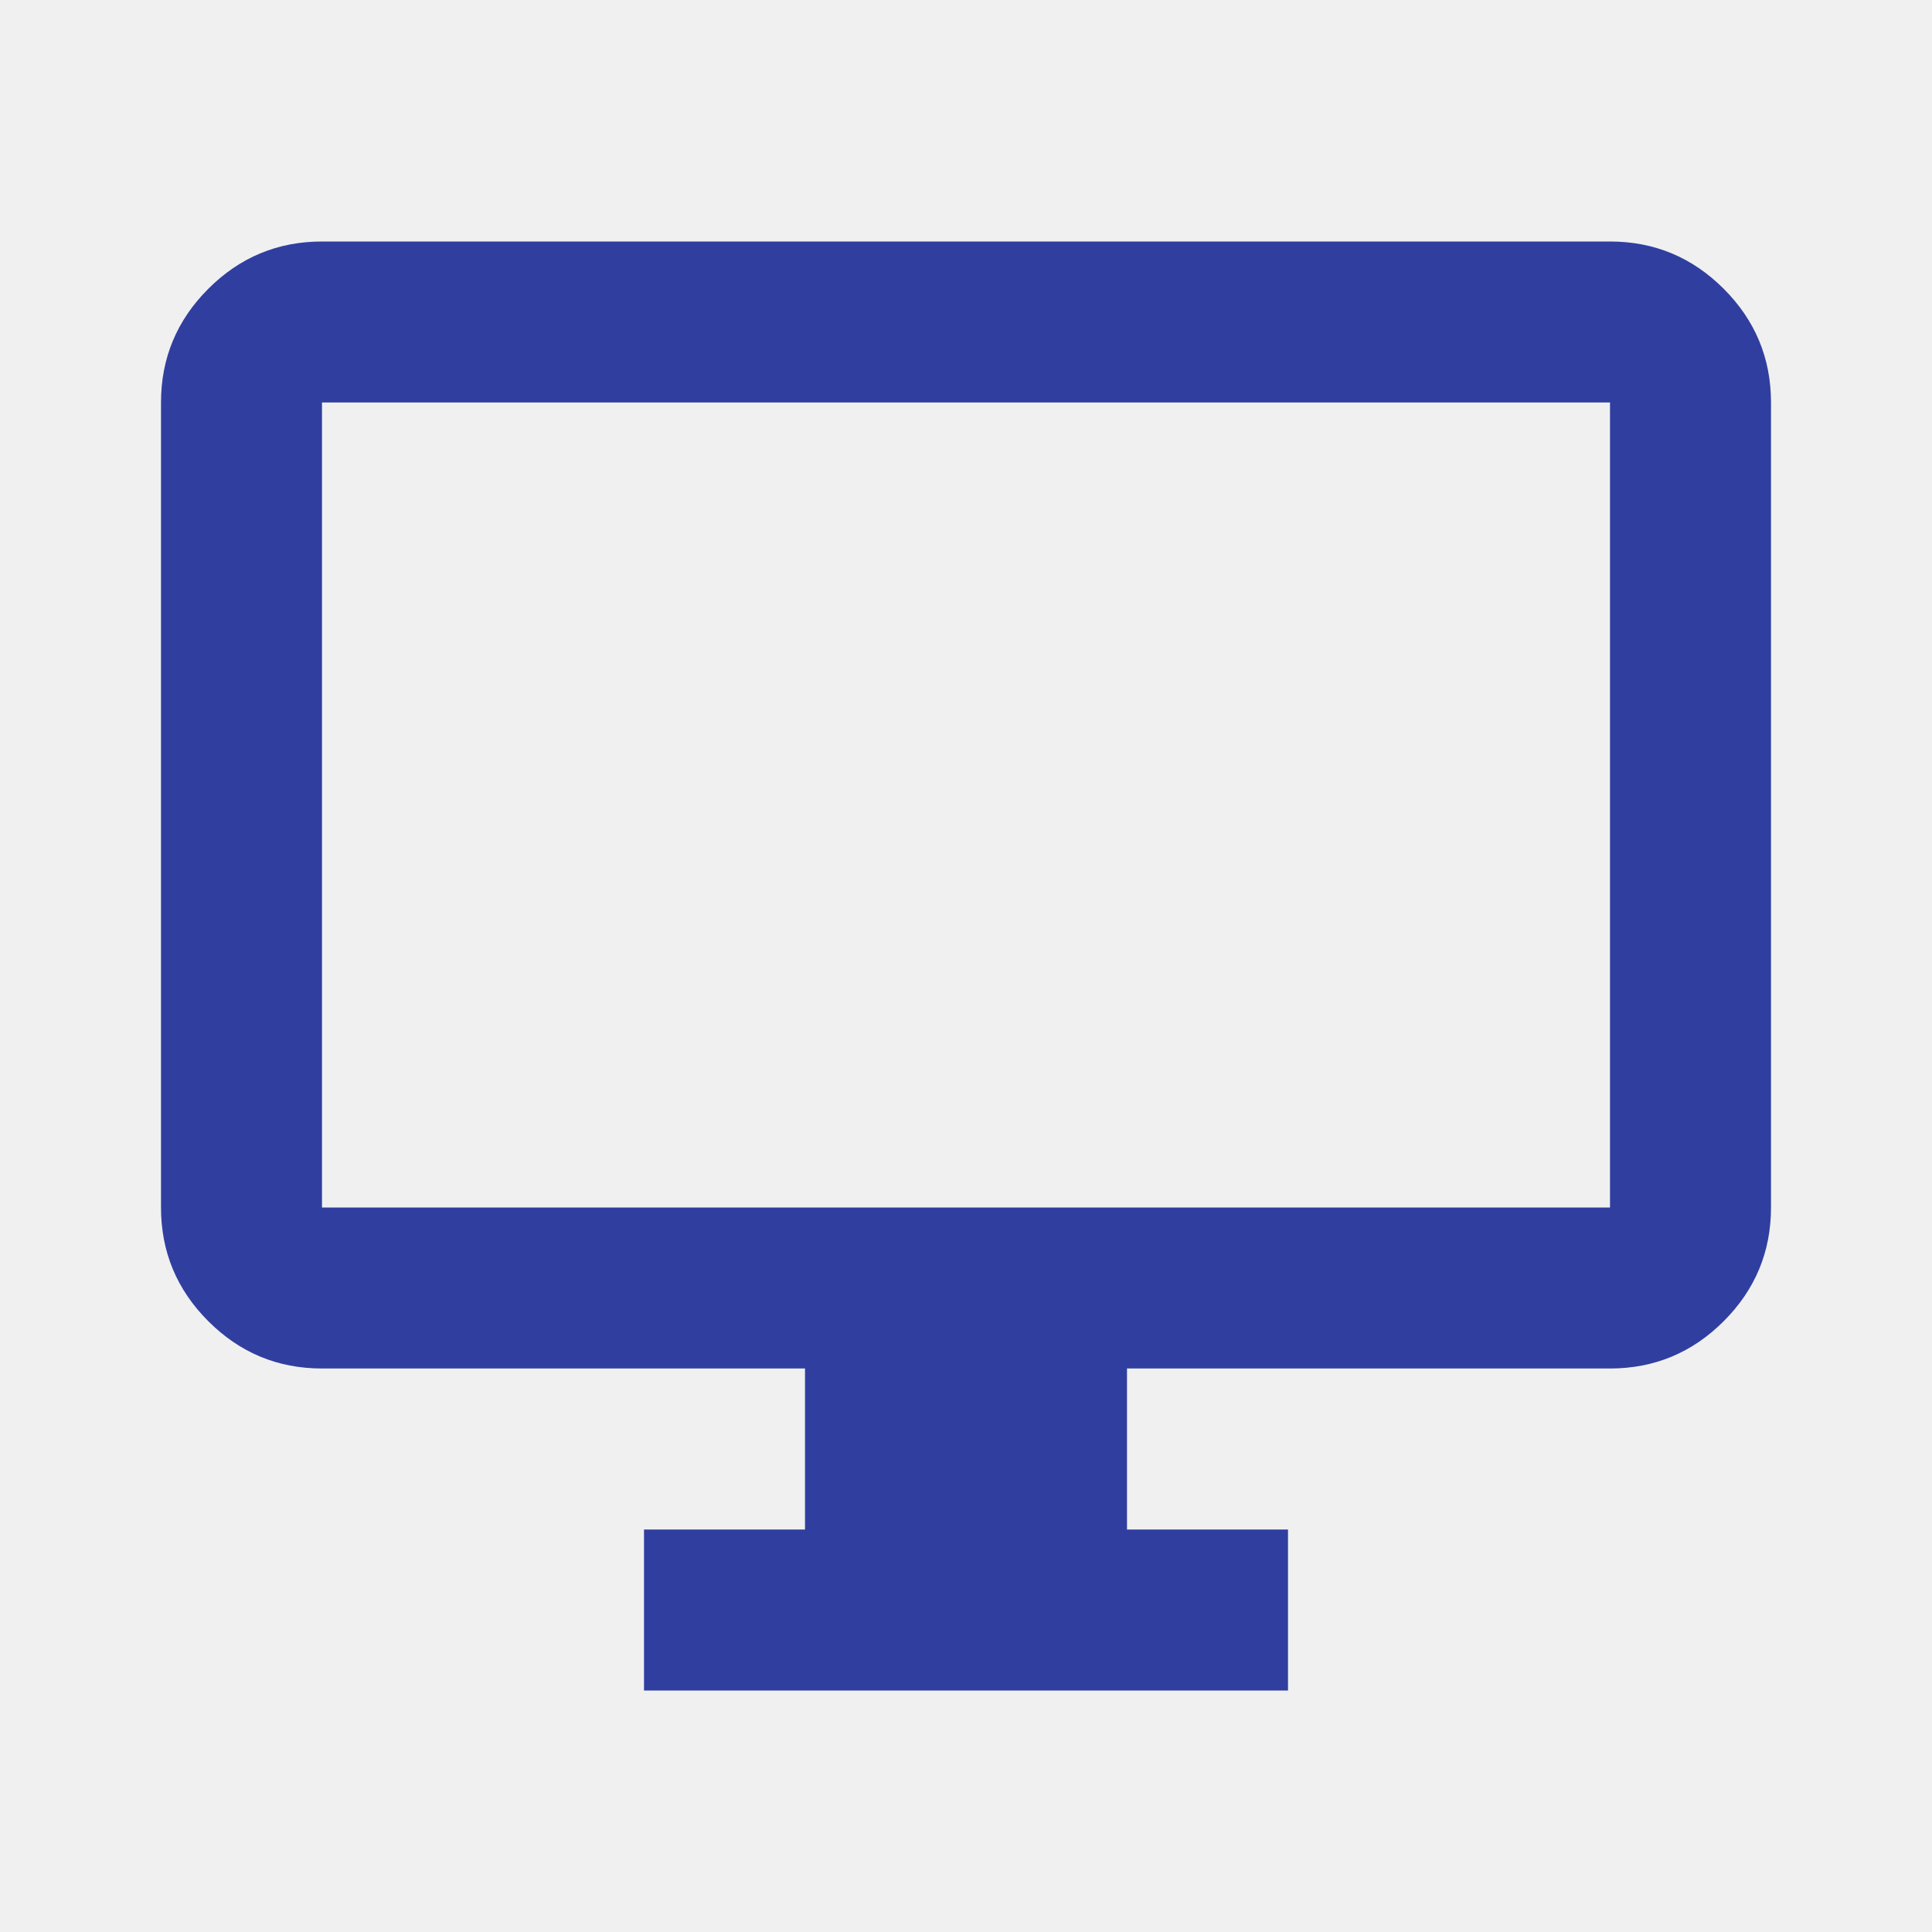
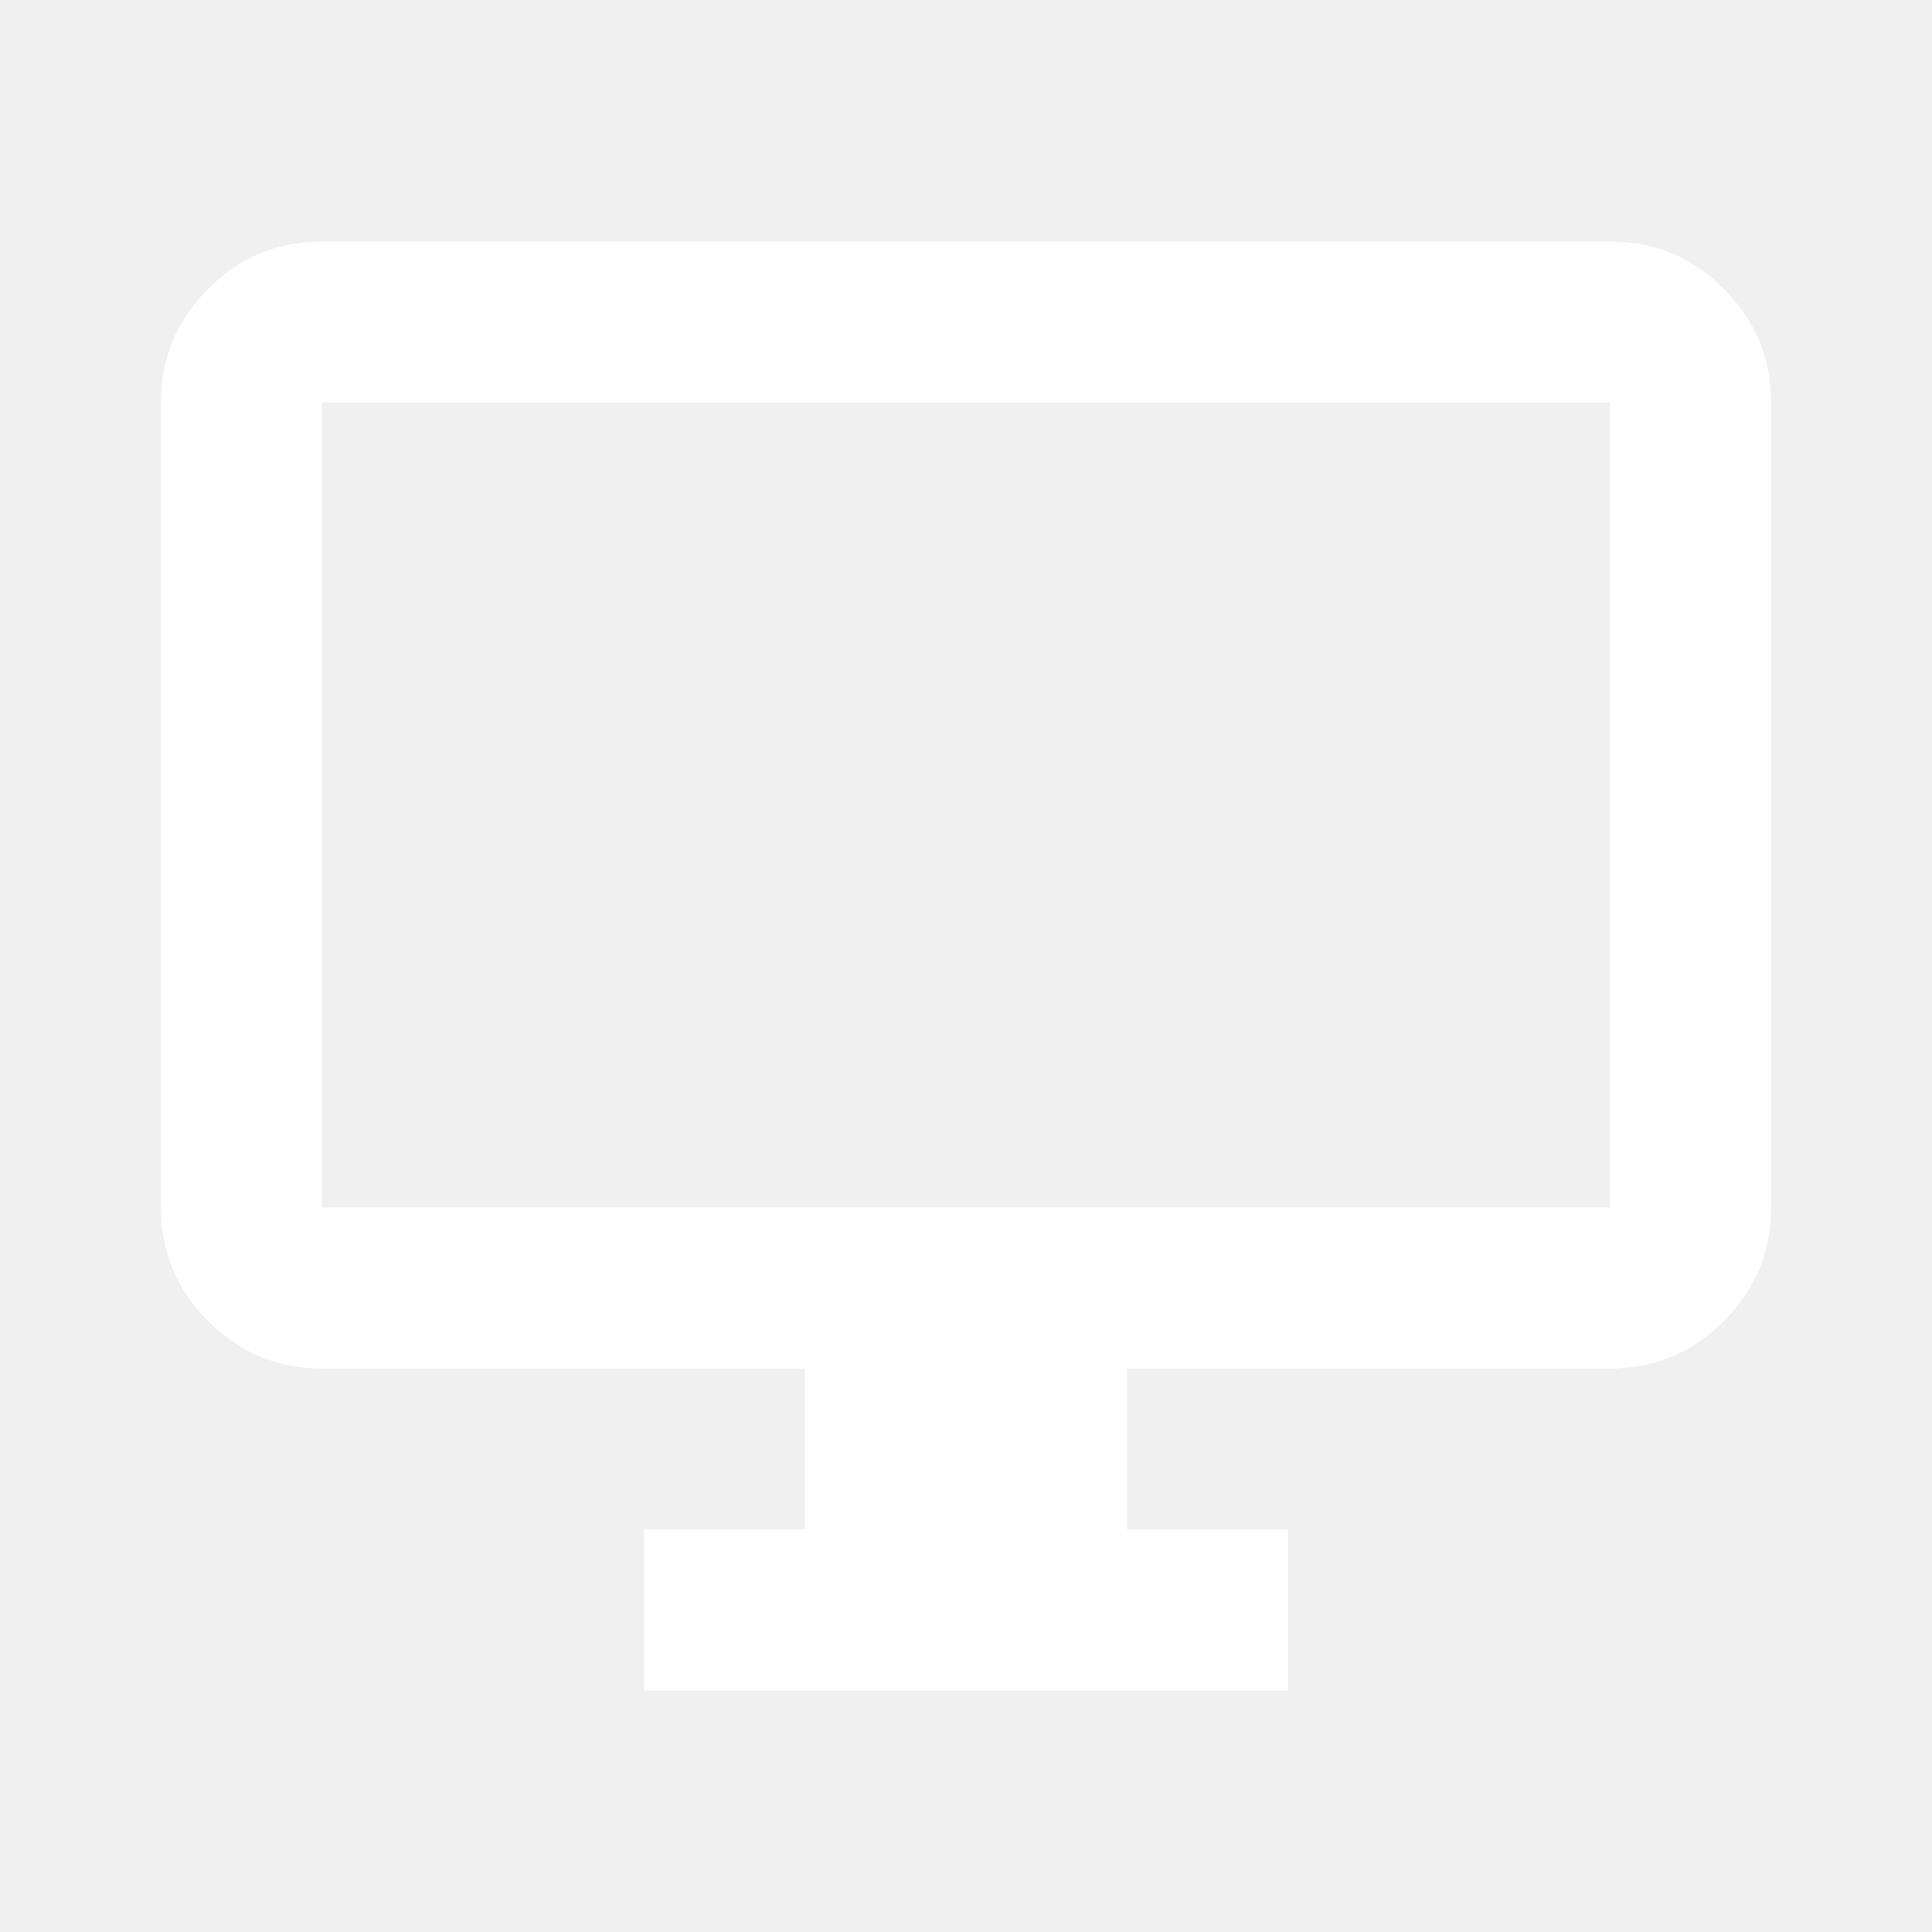
- <svg xmlns="http://www.w3.org/2000/svg" height="24px" viewBox="0 -960 960 960" width="24px" fill="#303F9F">
+ <svg xmlns="http://www.w3.org/2000/svg" height="24px" viewBox="0 -960 960 960" width="24px" fill="#ffffff">
  <path d="M320-120v-80h80v-80H160q-33 0-56.5-23.5T80-360v-400q0-33 23.5-56.5T160-840h640q33 0 56.5 23.5T880-760v400q0 33-23.5 56.5T800-280H560v80h80v80H320ZM160-360h640v-400H160v400Zm0 0v-400 400Z" />
</svg>
